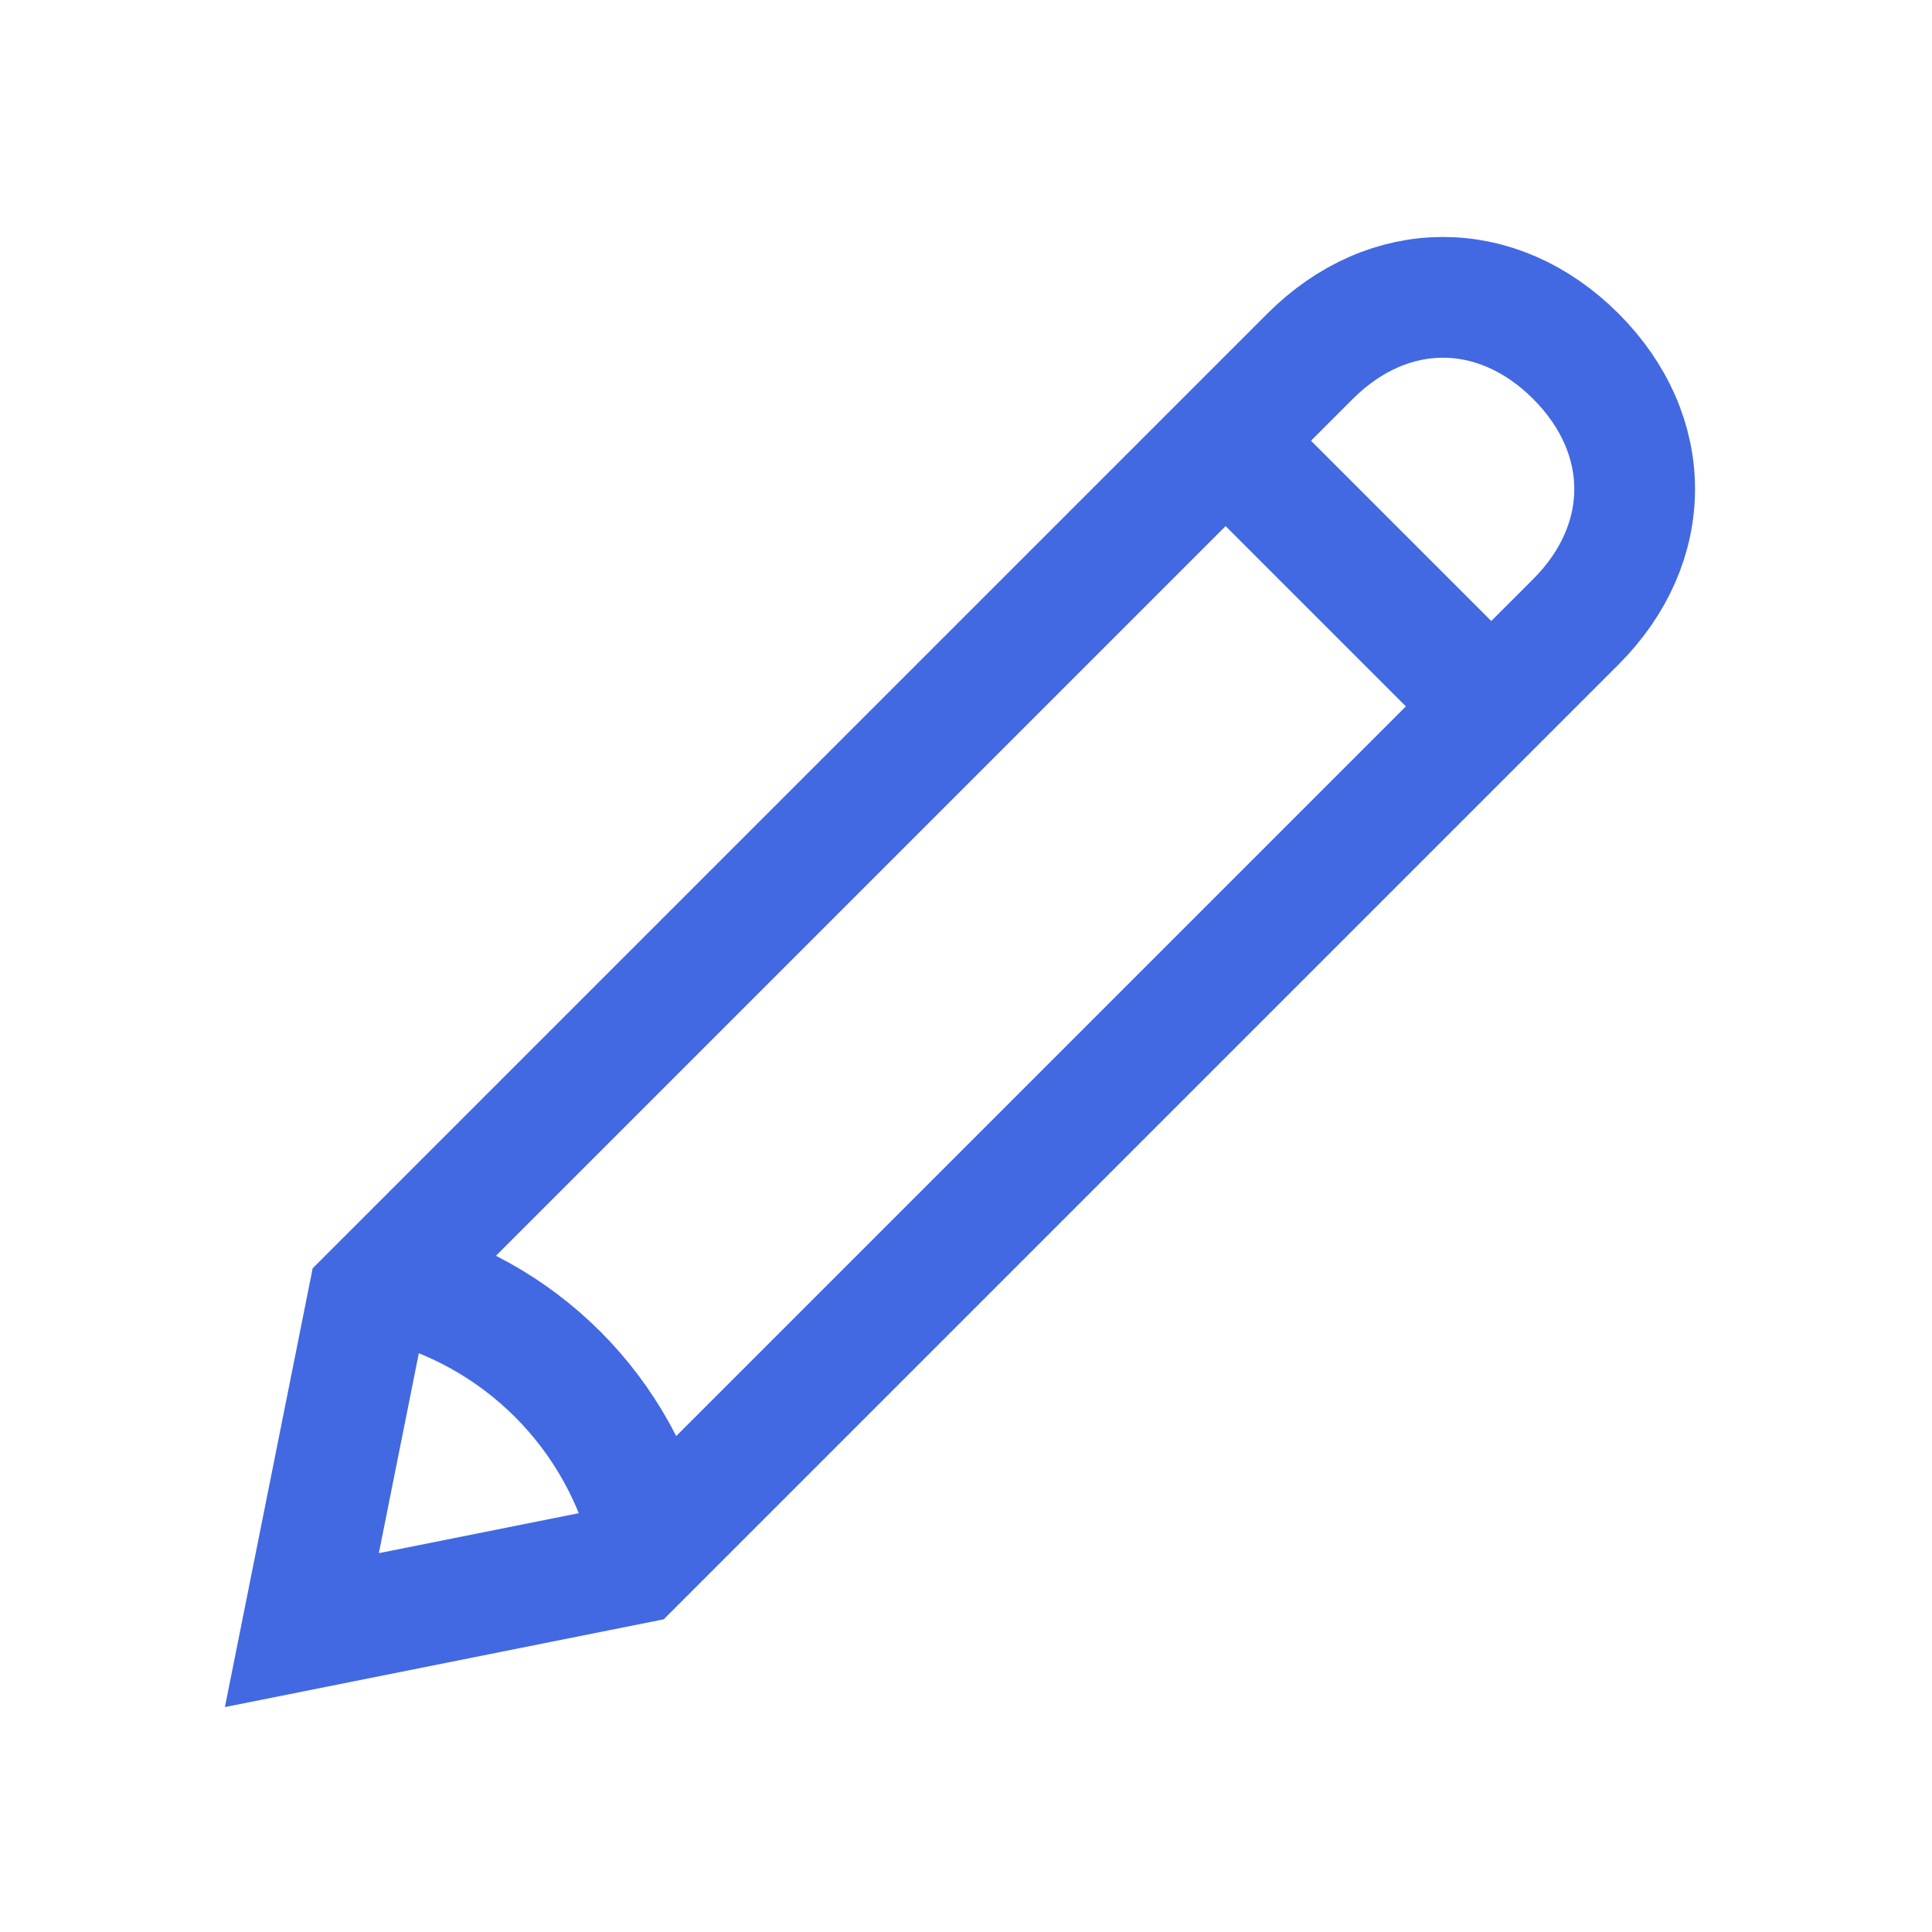
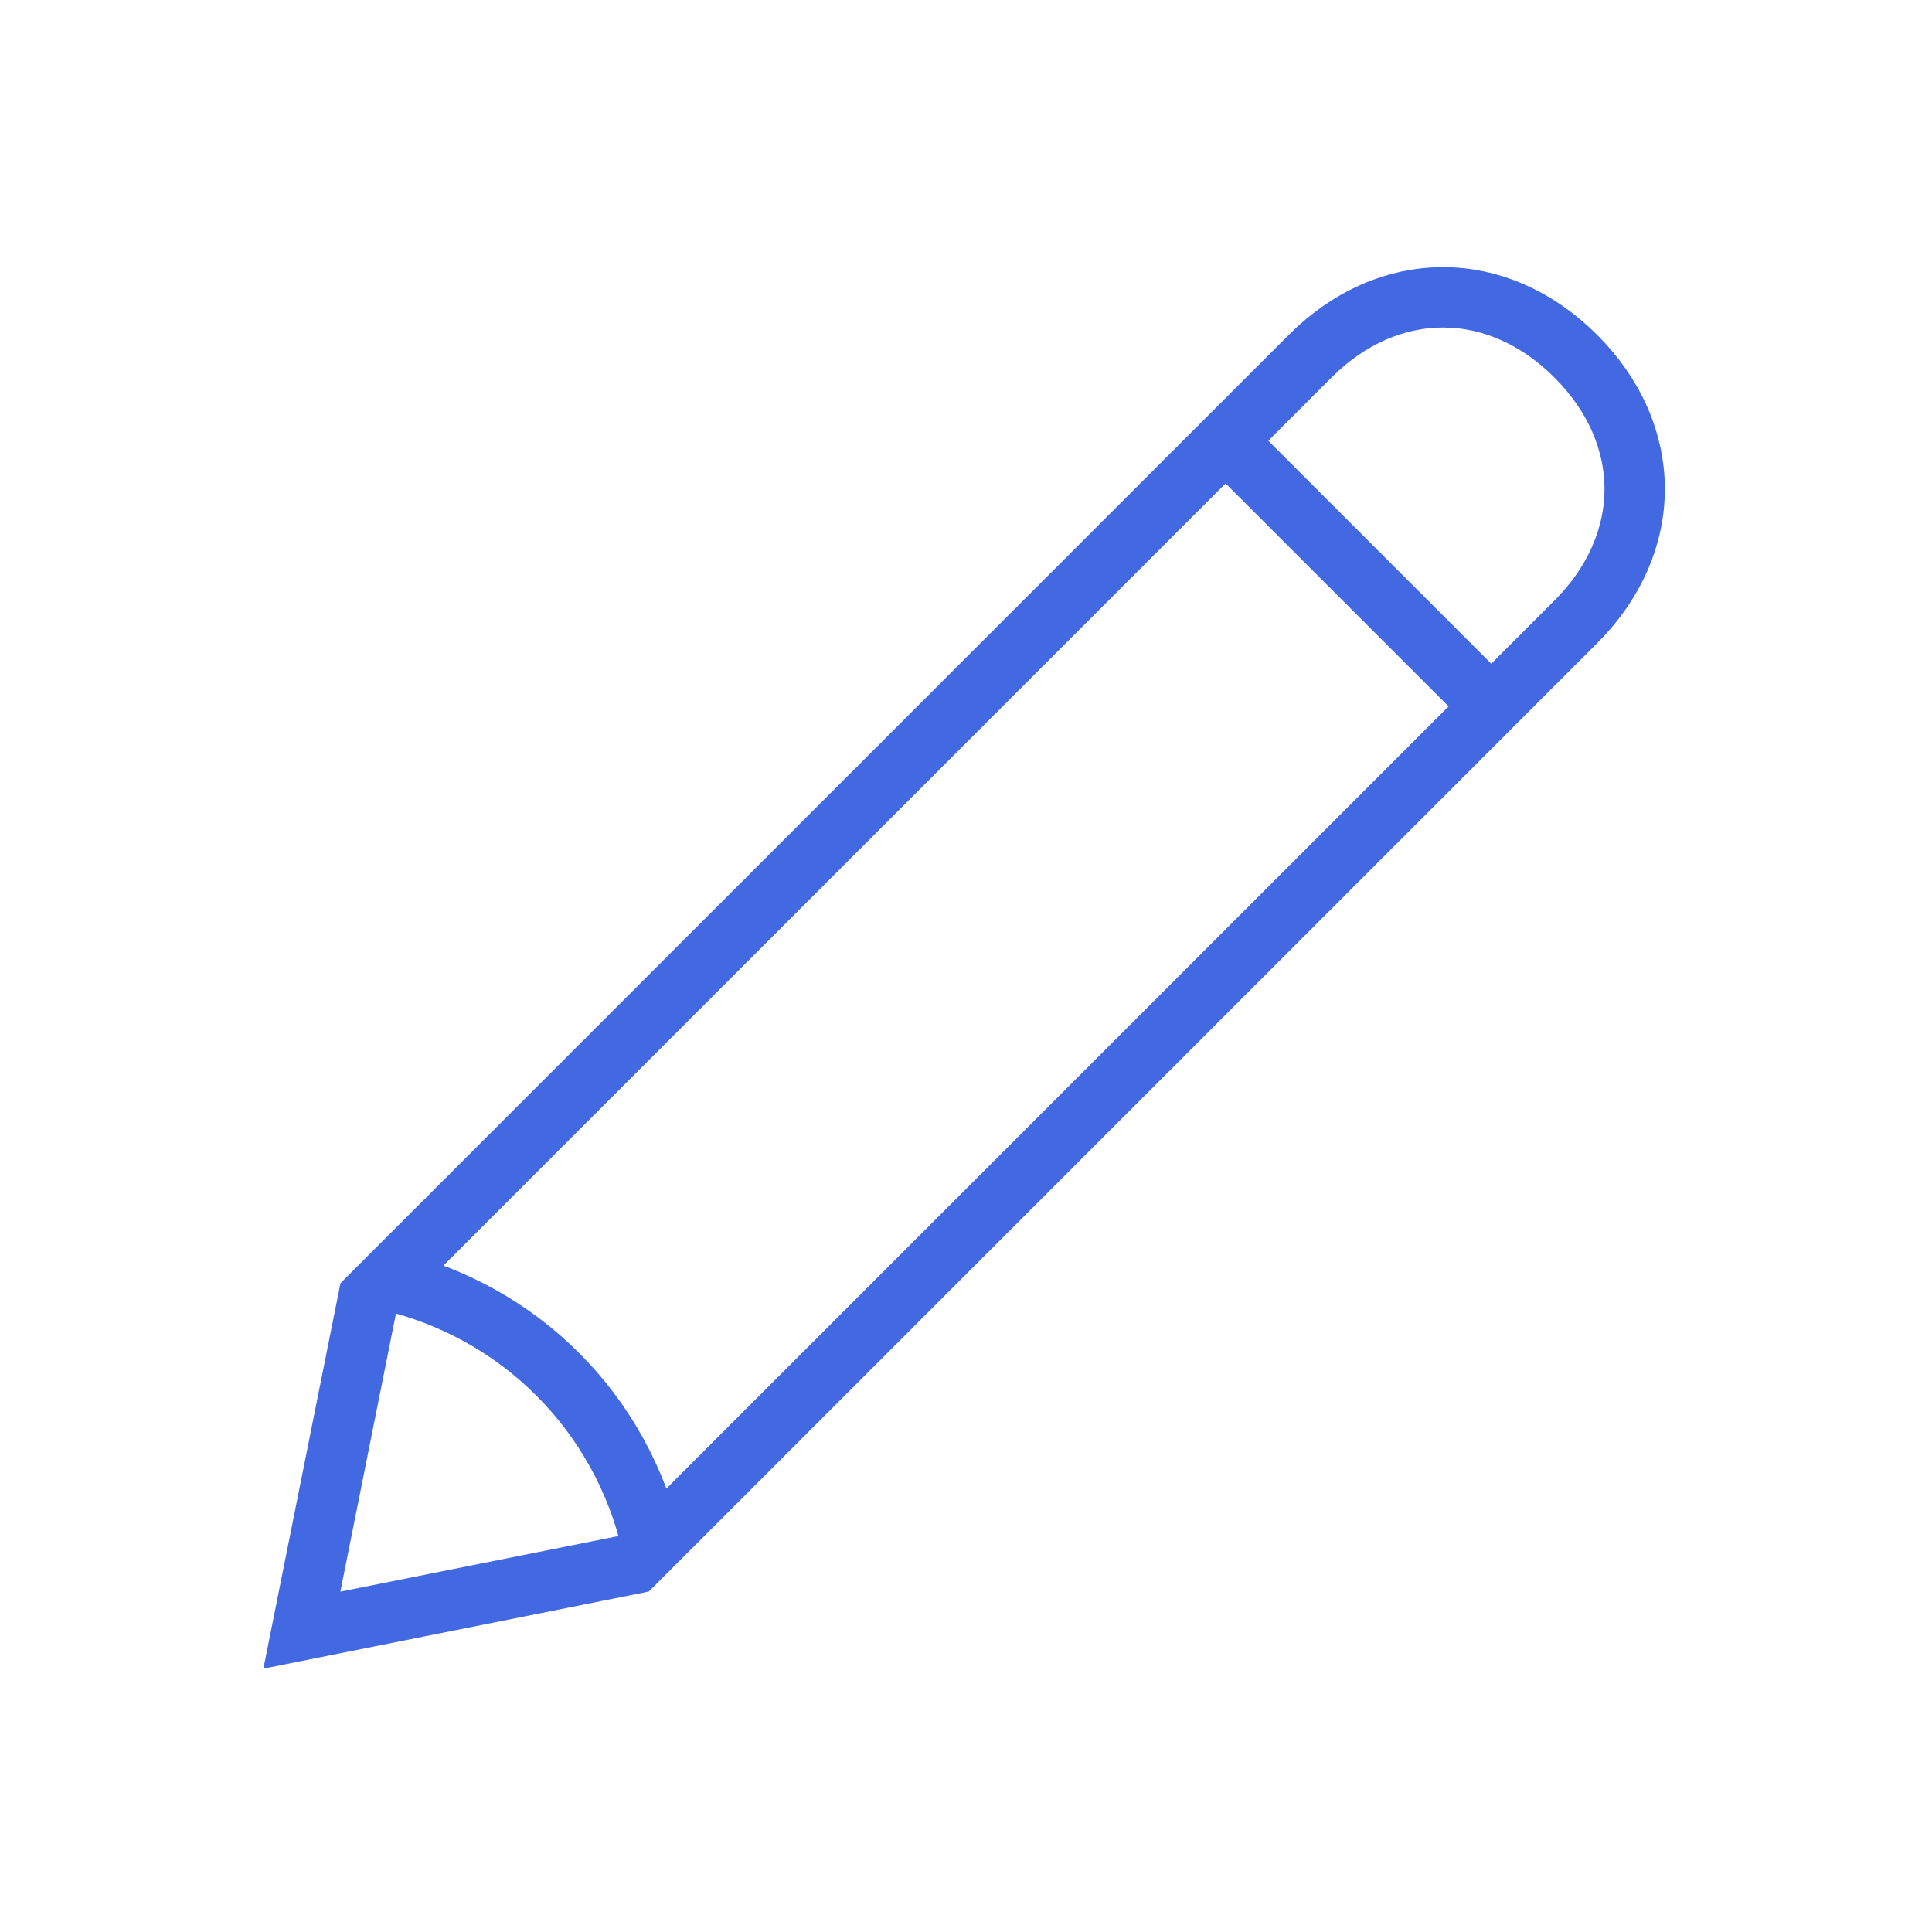
<svg xmlns="http://www.w3.org/2000/svg" fill="#000000" viewBox="0 0 32 32" width="24px" height="24px">
-   <path fill="none" stroke="#4269E2" stroke-miterlimit="10" stroke-width="2" d="M10.5 25.9L5 27l1.1-5.5L21.7 5.9c1.3-1.3 3.1-1.3 4.4 0l0 0c1.3 1.3 1.3 3.1 0 4.4L10.5 25.9zM20.4 7.4L24.7 11.7M10.8 25.6c-.5-2.2-2.2-3.9-4.4-4.4" />
+   <path fill="none" stroke="#4269E2" stroke-miterlimit="10" strokeWidth="2" d="M10.5 25.9L5 27l1.1-5.5L21.7 5.9c1.3-1.3 3.1-1.3 4.4 0l0 0c1.3 1.3 1.3 3.1 0 4.4L10.5 25.9zM20.4 7.4L24.7 11.7M10.8 25.6c-.5-2.2-2.2-3.9-4.4-4.4" />
</svg>
